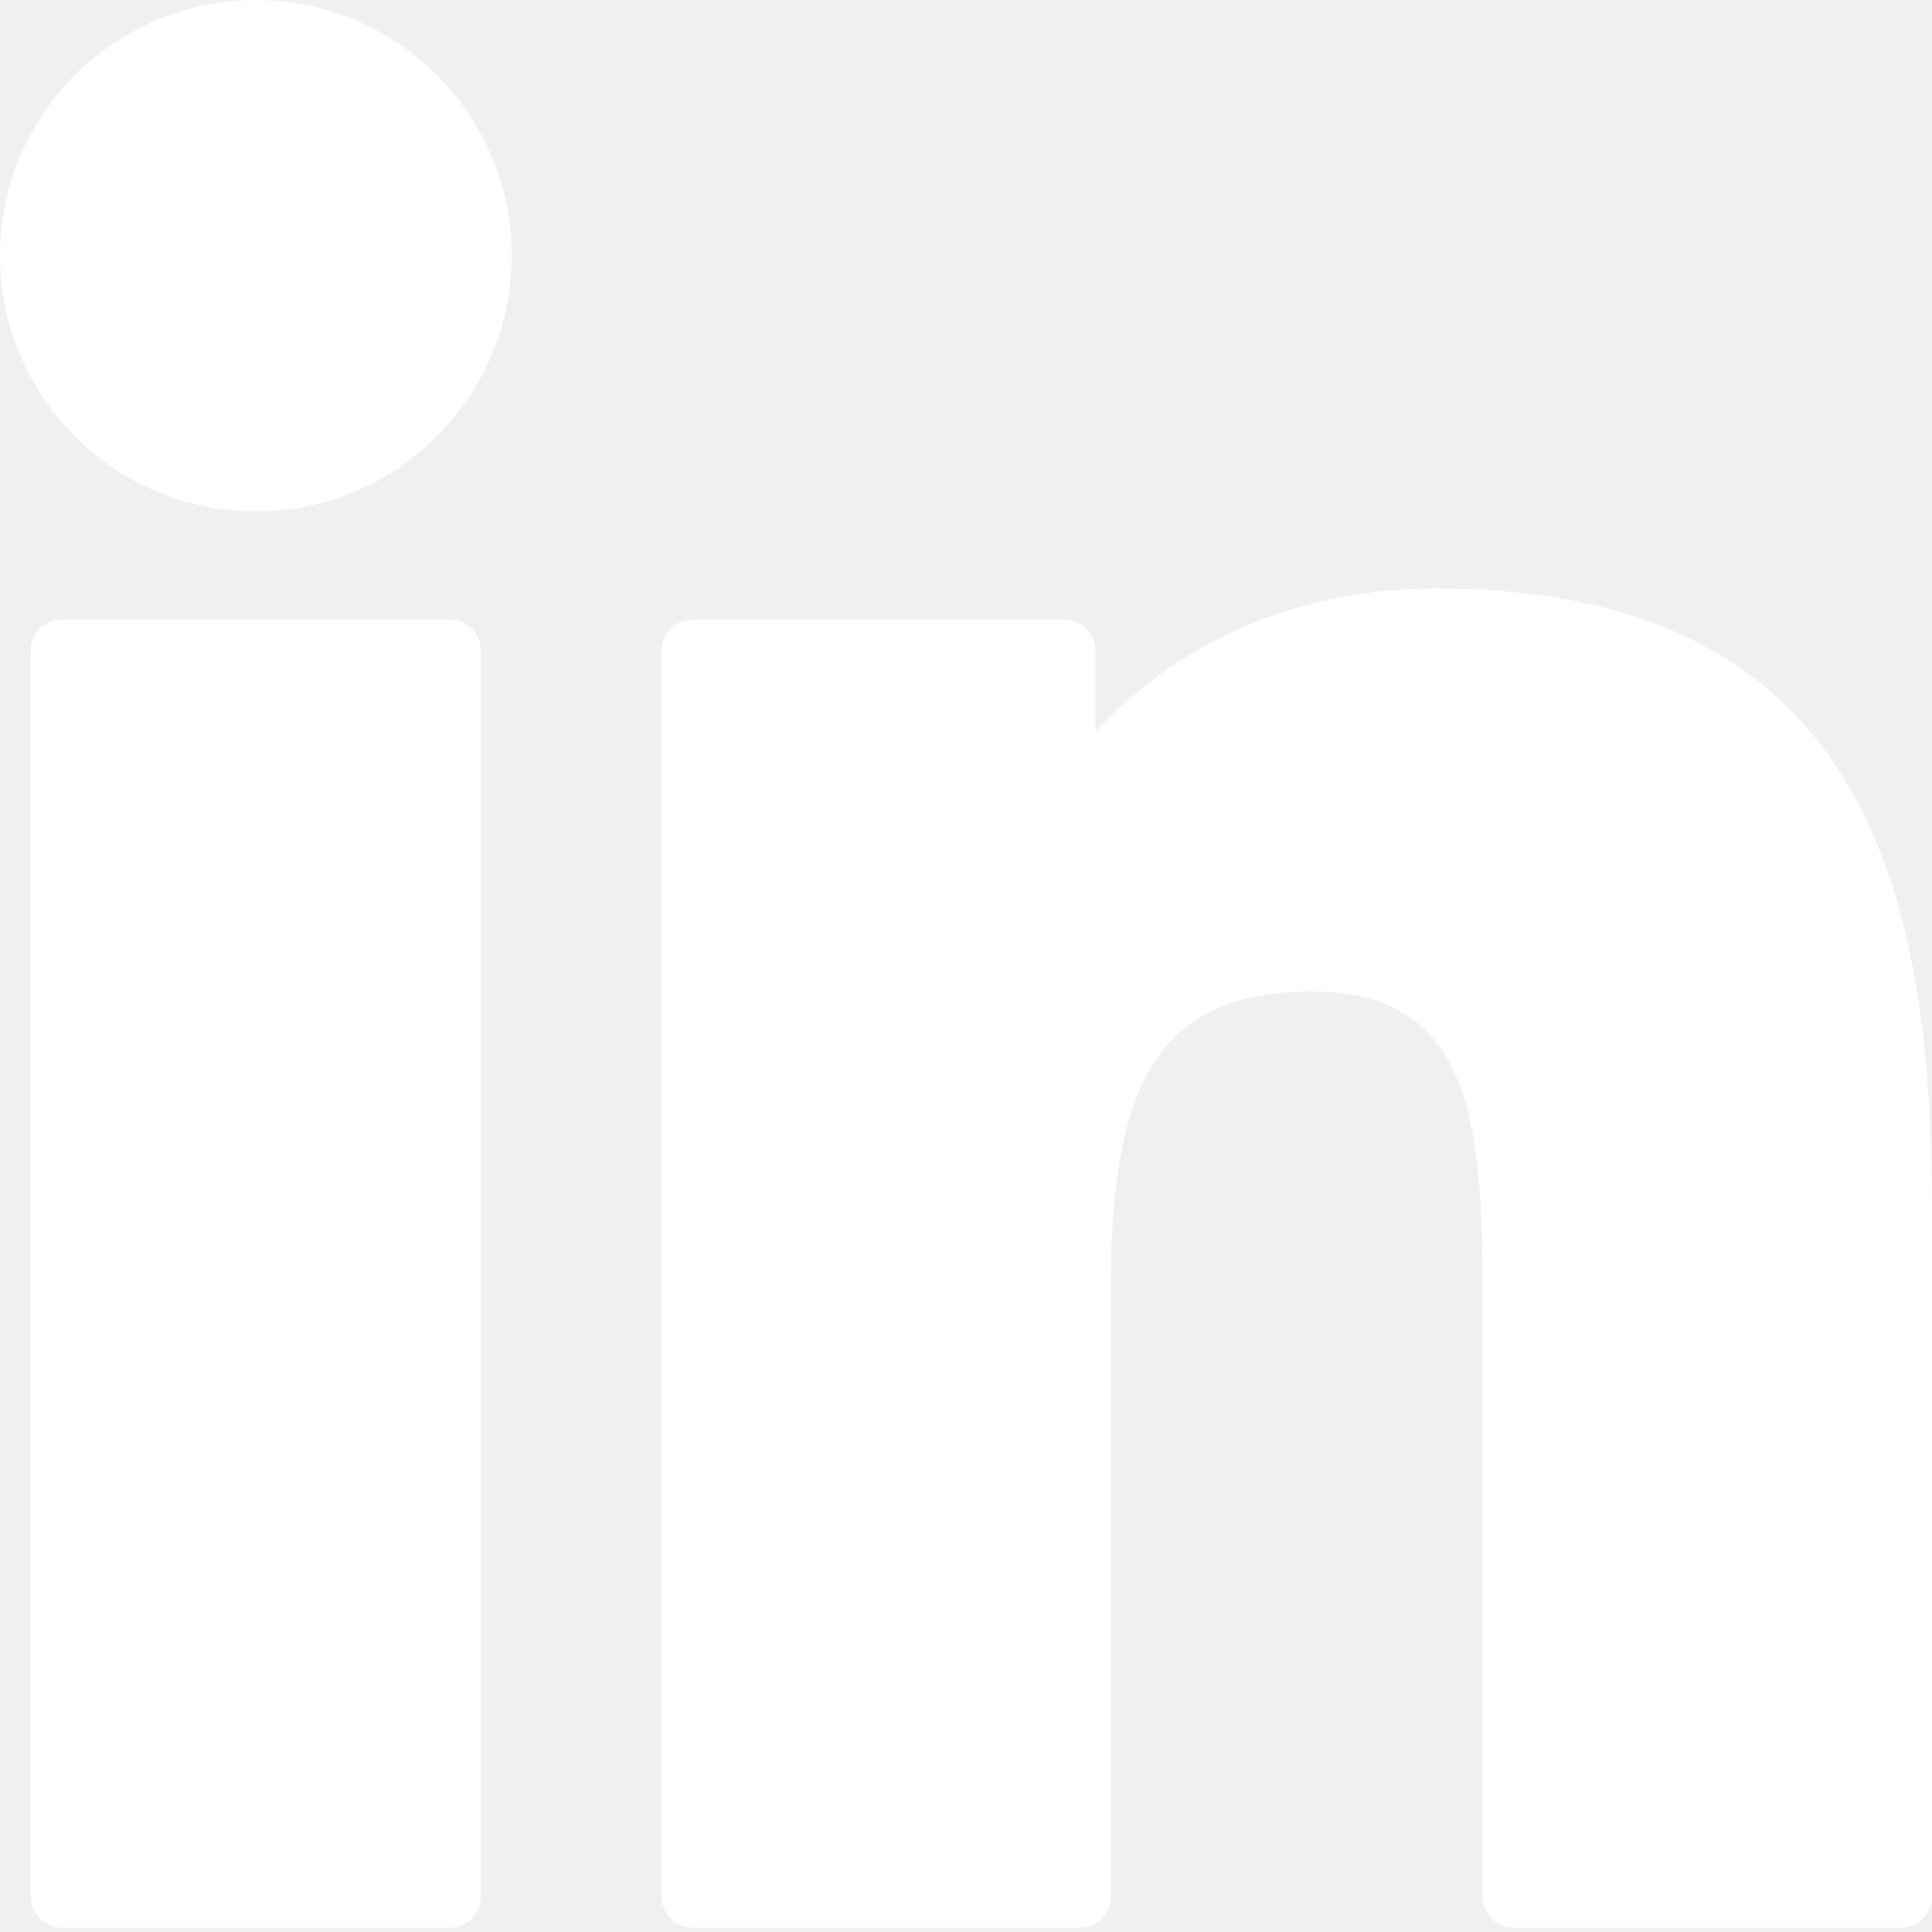
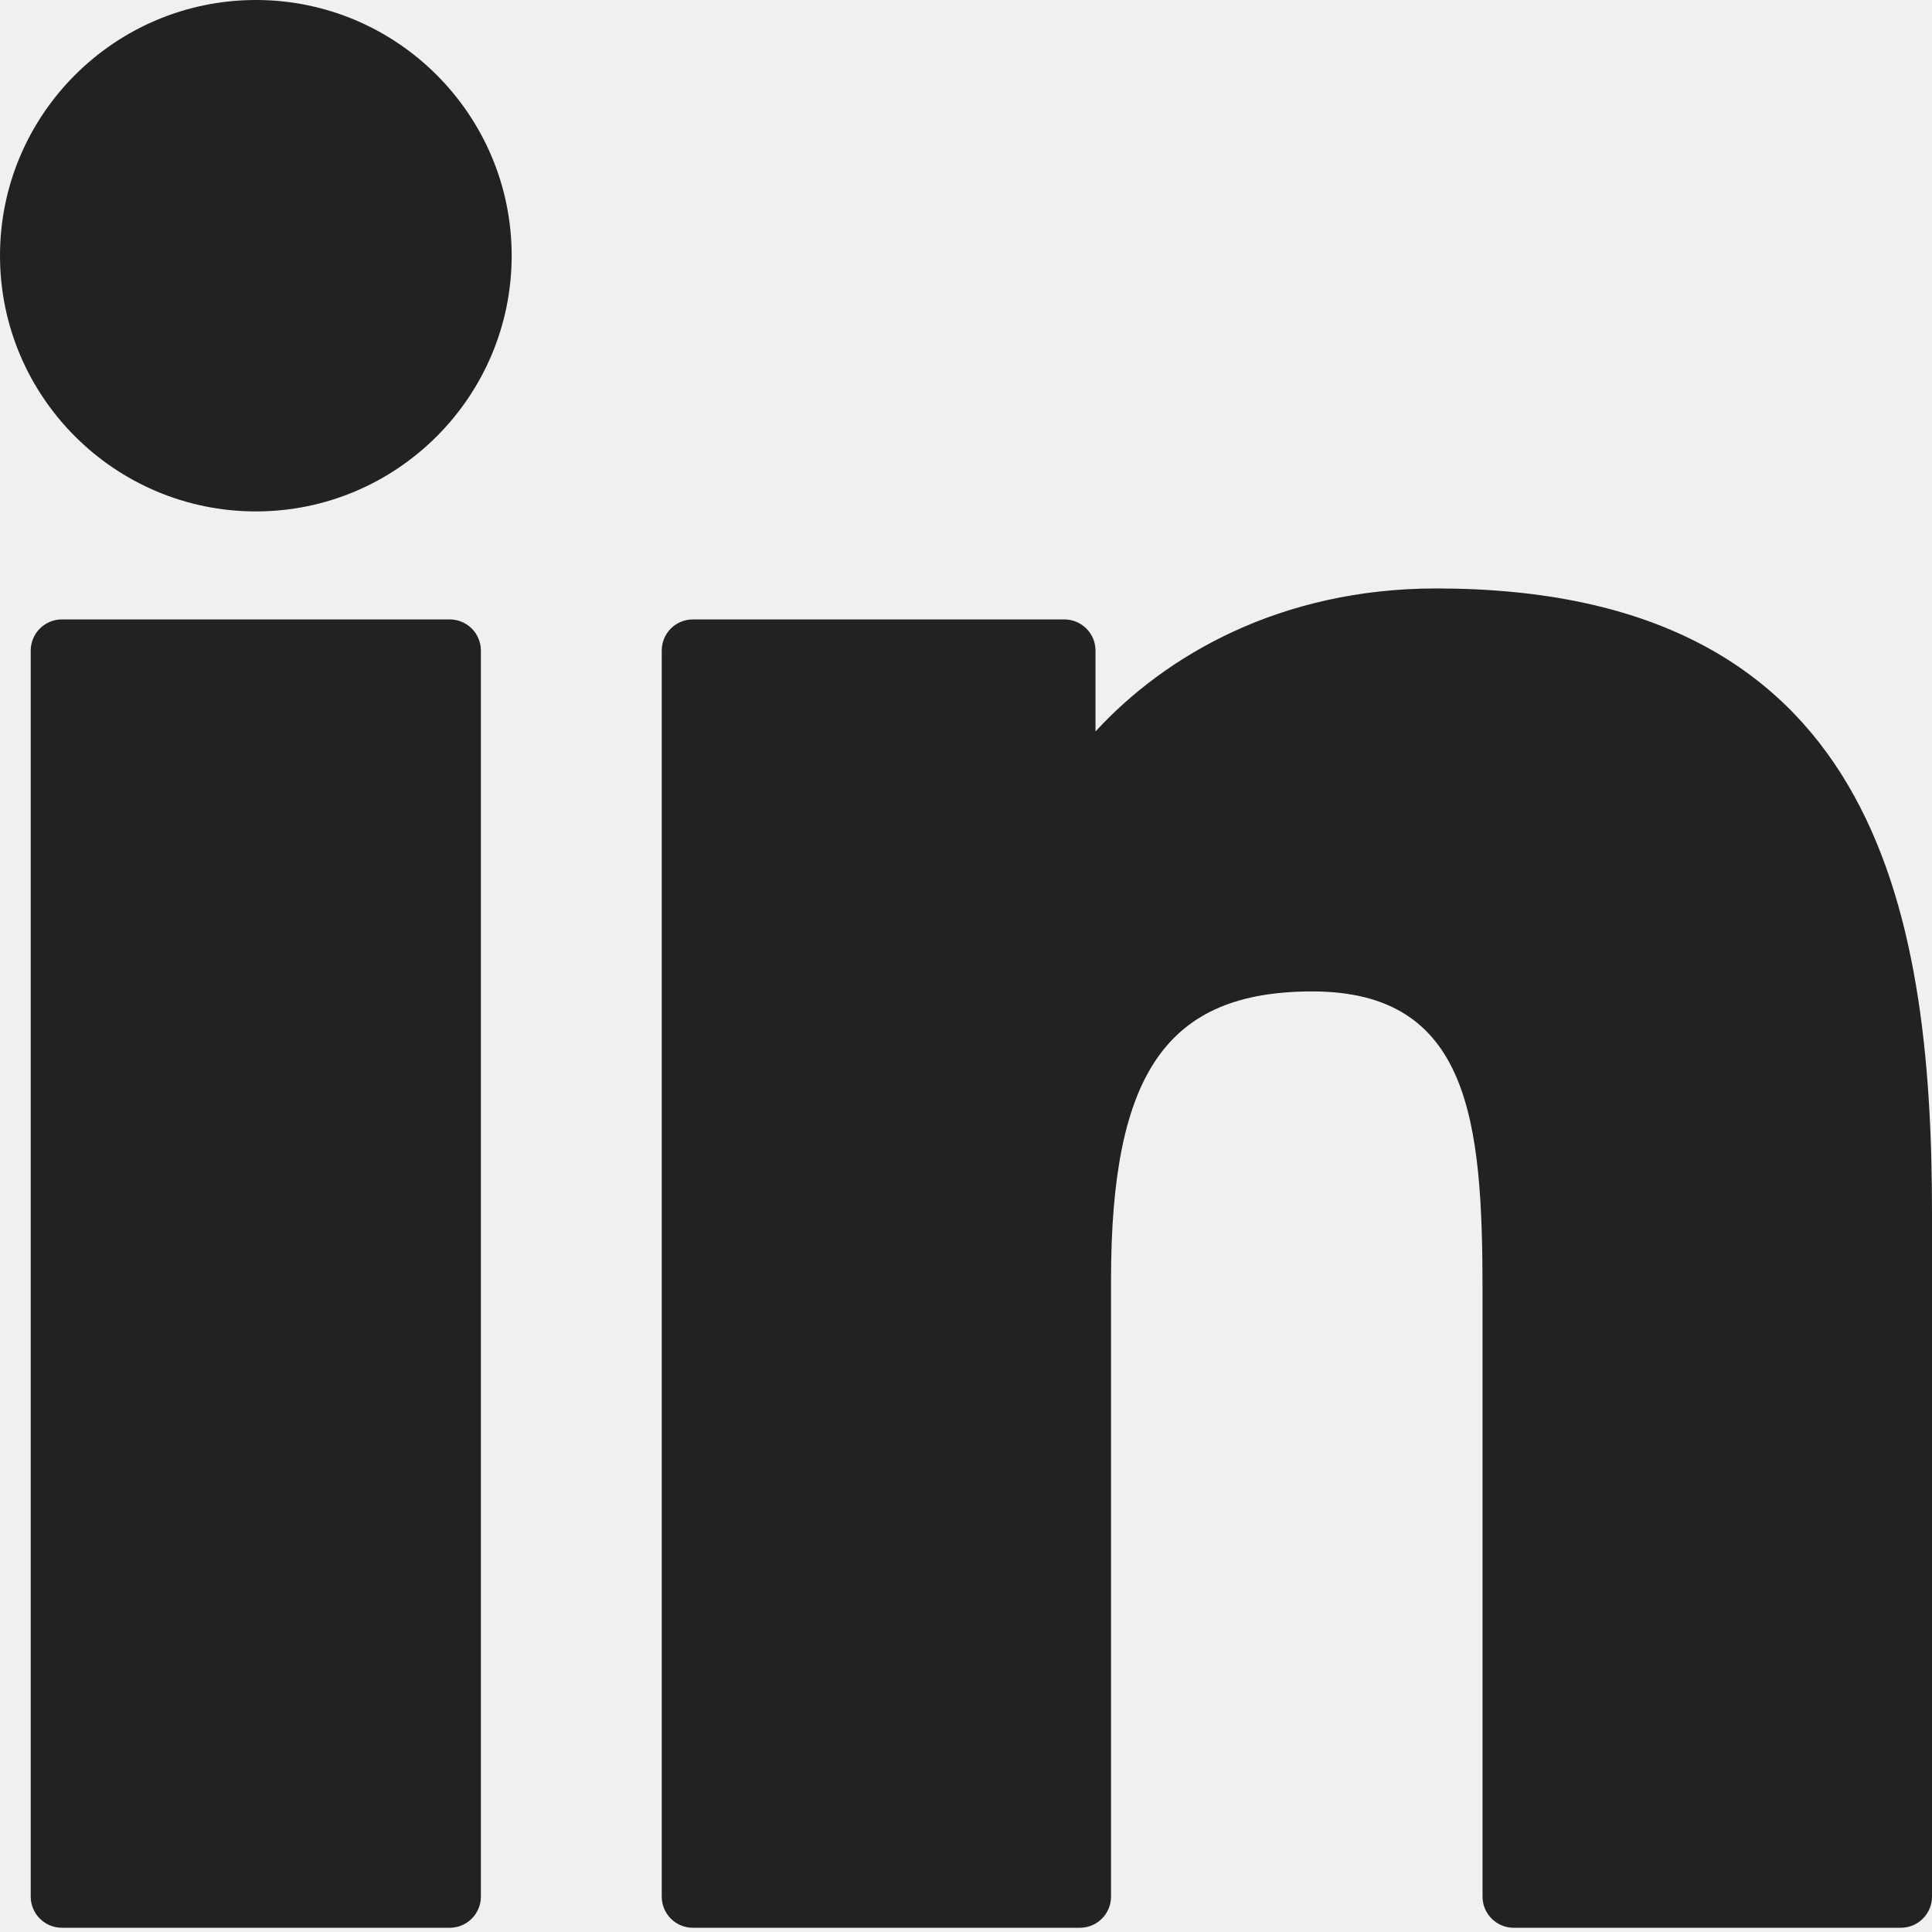
- <svg xmlns="http://www.w3.org/2000/svg" width="31" height="31" viewBox="0 0 31 31" fill="none">
-   <path d="M7.216 9.939H0.993C0.717 9.939 0.493 10.163 0.493 10.439V30.432C0.493 30.708 0.717 30.932 0.993 30.932H7.216C7.492 30.932 7.716 30.708 7.716 30.432V10.439C7.716 10.163 7.492 9.939 7.216 9.939Z" fill="white" />
-   <path d="M4.107 0C1.842 0 0 1.84 0 4.102C0 6.365 1.842 8.206 4.107 8.206C6.369 8.206 8.21 6.365 8.21 4.102C8.21 1.84 6.369 0 4.107 0Z" fill="white" />
-   <path d="M23.045 9.442C20.546 9.442 18.698 10.517 17.578 11.737V10.439C17.578 10.163 17.354 9.939 17.078 9.939H11.118C10.841 9.939 10.618 10.163 10.618 10.439V30.432C10.618 30.708 10.841 30.932 11.118 30.932H17.327C17.604 30.932 17.827 30.708 17.827 30.432V20.54C17.827 17.207 18.733 15.908 21.056 15.908C23.587 15.908 23.788 17.99 23.788 20.711V30.432C23.788 30.708 24.012 30.932 24.288 30.932H30.5C30.776 30.932 31 30.708 31 30.432V19.465C31 14.509 30.055 9.442 23.045 9.442Z" fill="white" />
+ <svg xmlns="http://www.w3.org/2000/svg" width="31" height="31" viewBox="0 0 31 31" fill="#222222">
+   <path d="M7.216 9.939H0.993C0.717 9.939 0.493 10.163 0.493 10.439V30.432C0.493 30.708 0.717 30.932 0.993 30.932H7.216C7.492 30.932 7.716 30.708 7.716 30.432V10.439C7.716 10.163 7.492 9.939 7.216 9.939Z" fill="#222222" />
+   <path d="M4.107 0C1.842 0 0 1.84 0 4.102C0 6.365 1.842 8.206 4.107 8.206C6.369 8.206 8.21 6.365 8.21 4.102C8.21 1.84 6.369 0 4.107 0Z" fill="#222222" />
+   <path d="M23.045 9.442C20.546 9.442 18.698 10.517 17.578 11.737V10.439C17.578 10.163 17.354 9.939 17.078 9.939H11.118C10.841 9.939 10.618 10.163 10.618 10.439V30.432C10.618 30.708 10.841 30.932 11.118 30.932H17.327C17.604 30.932 17.827 30.708 17.827 30.432V20.54C17.827 17.207 18.733 15.908 21.056 15.908C23.587 15.908 23.788 17.99 23.788 20.711V30.432C23.788 30.708 24.012 30.932 24.288 30.932H30.5C30.776 30.932 31 30.708 31 30.432V19.465C31 14.509 30.055 9.442 23.045 9.442Z" fill="#222222" />
</svg>
